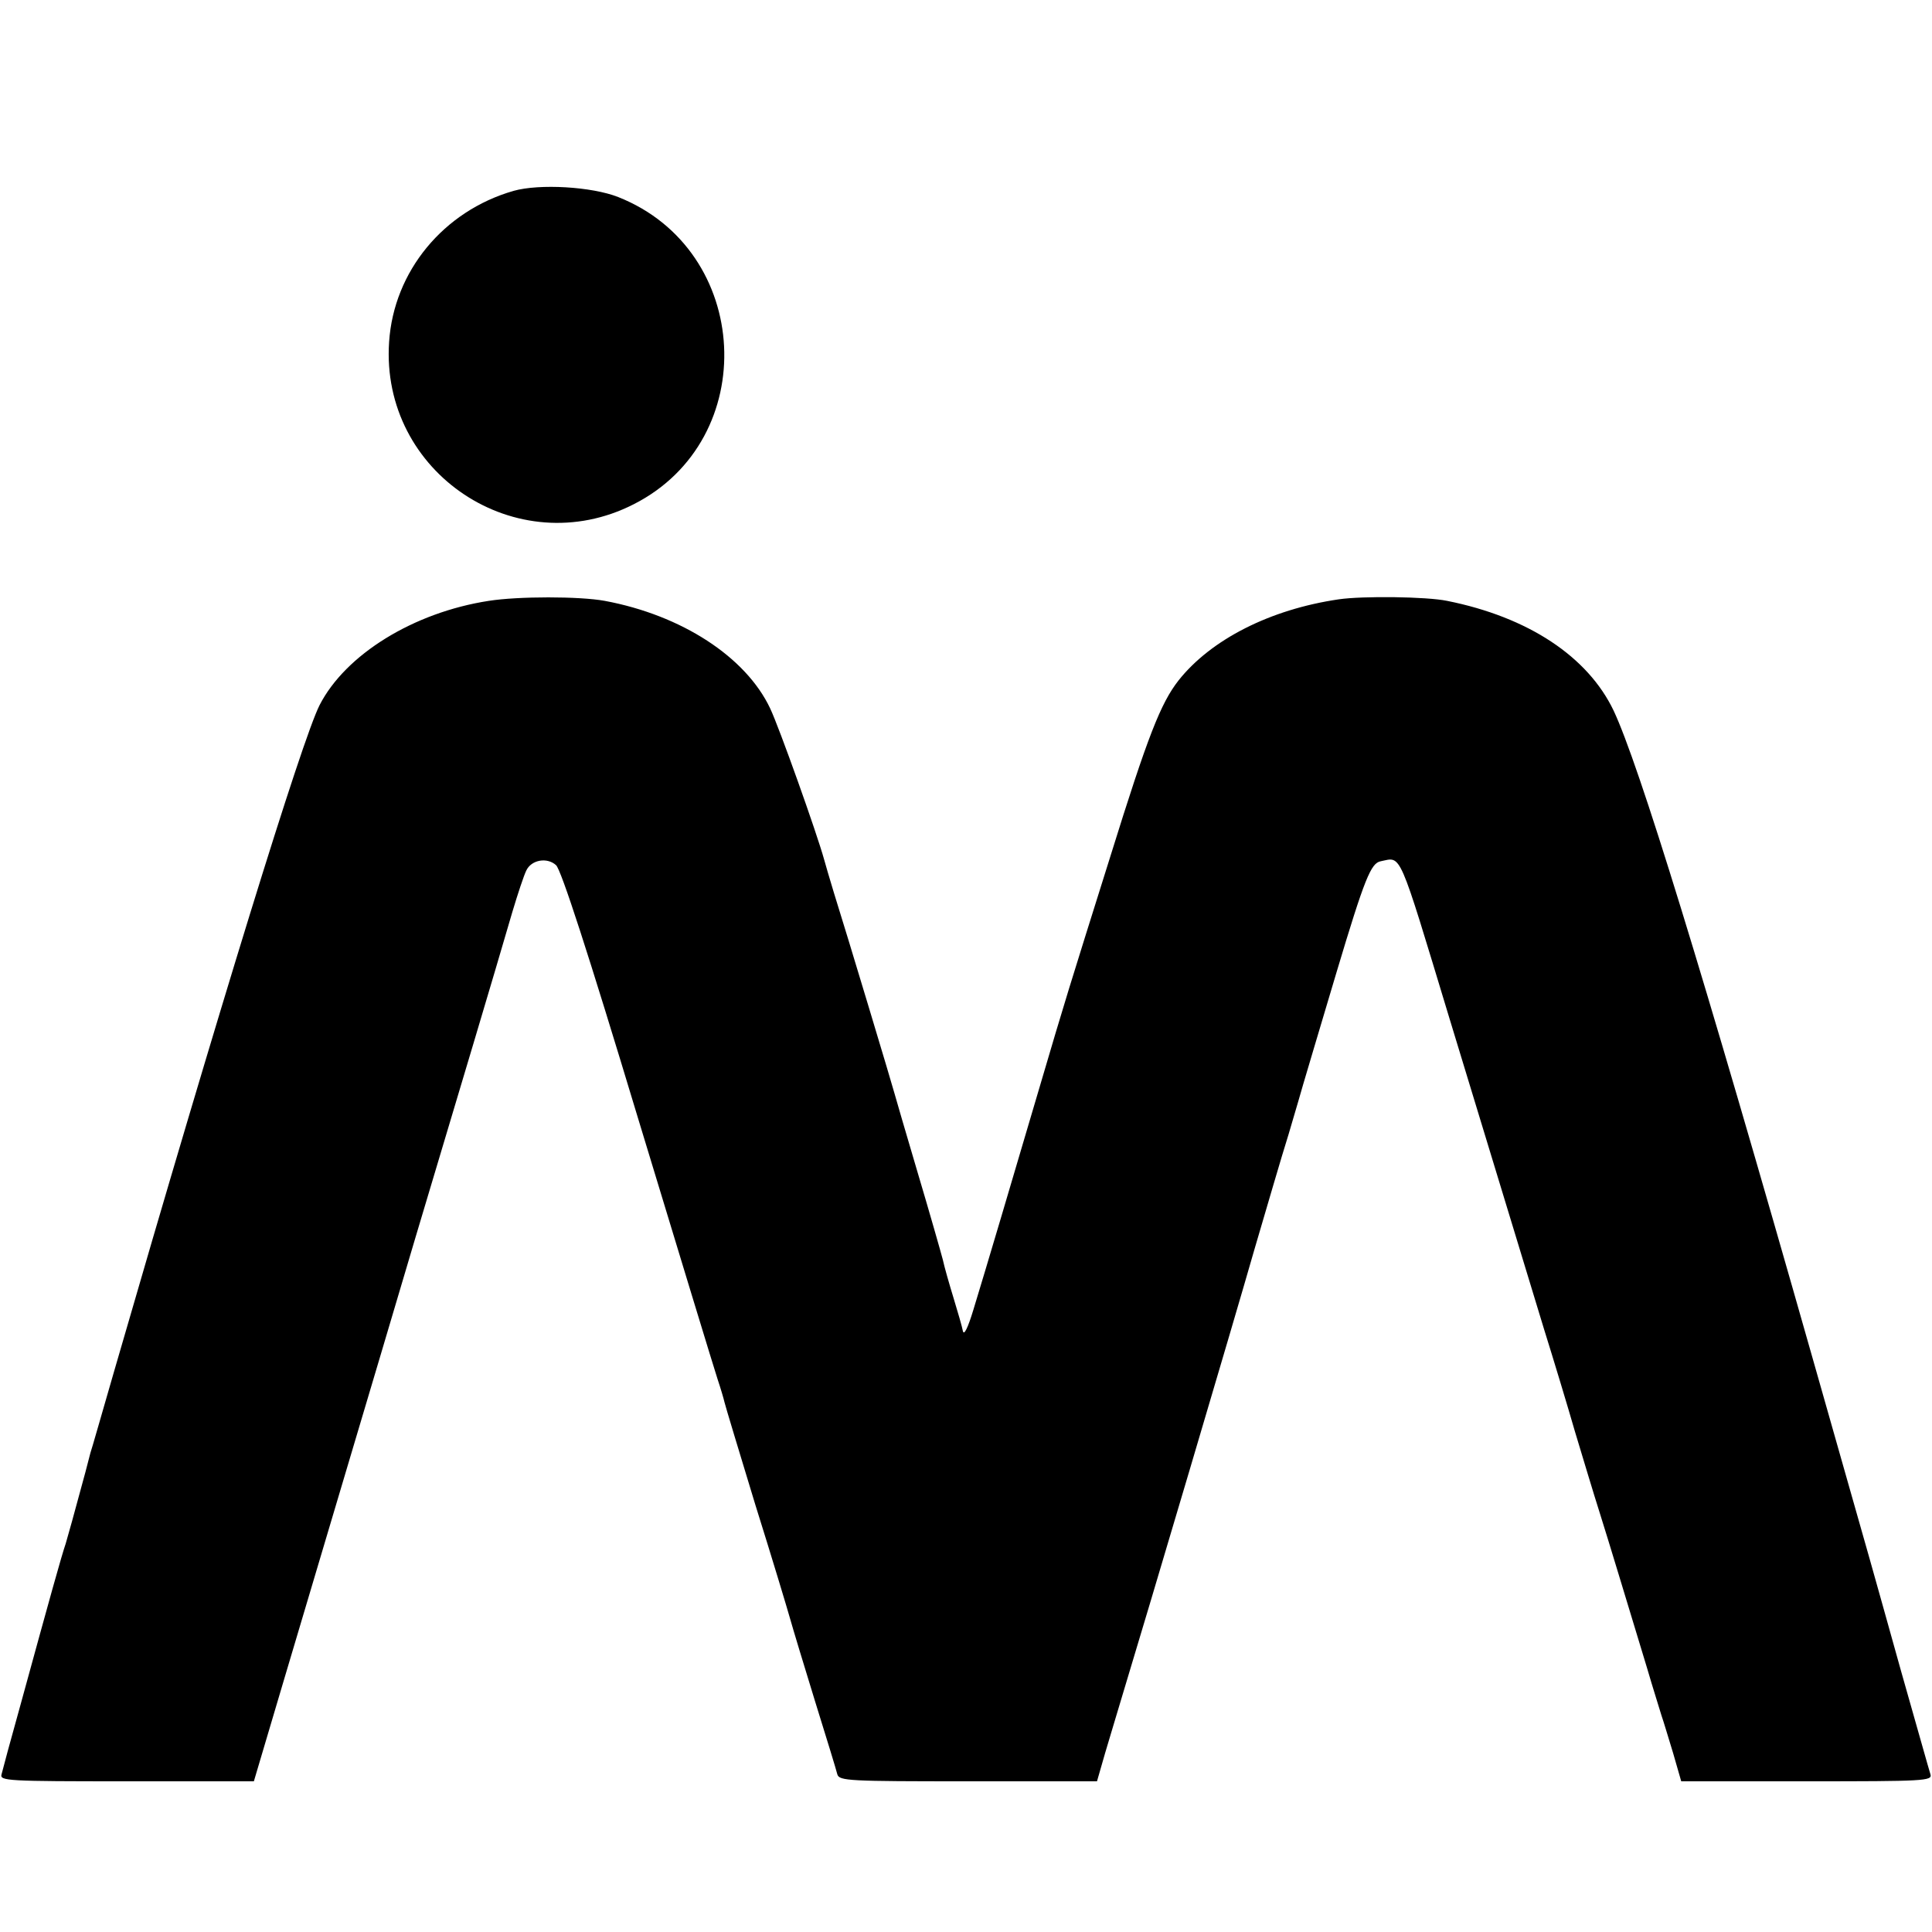
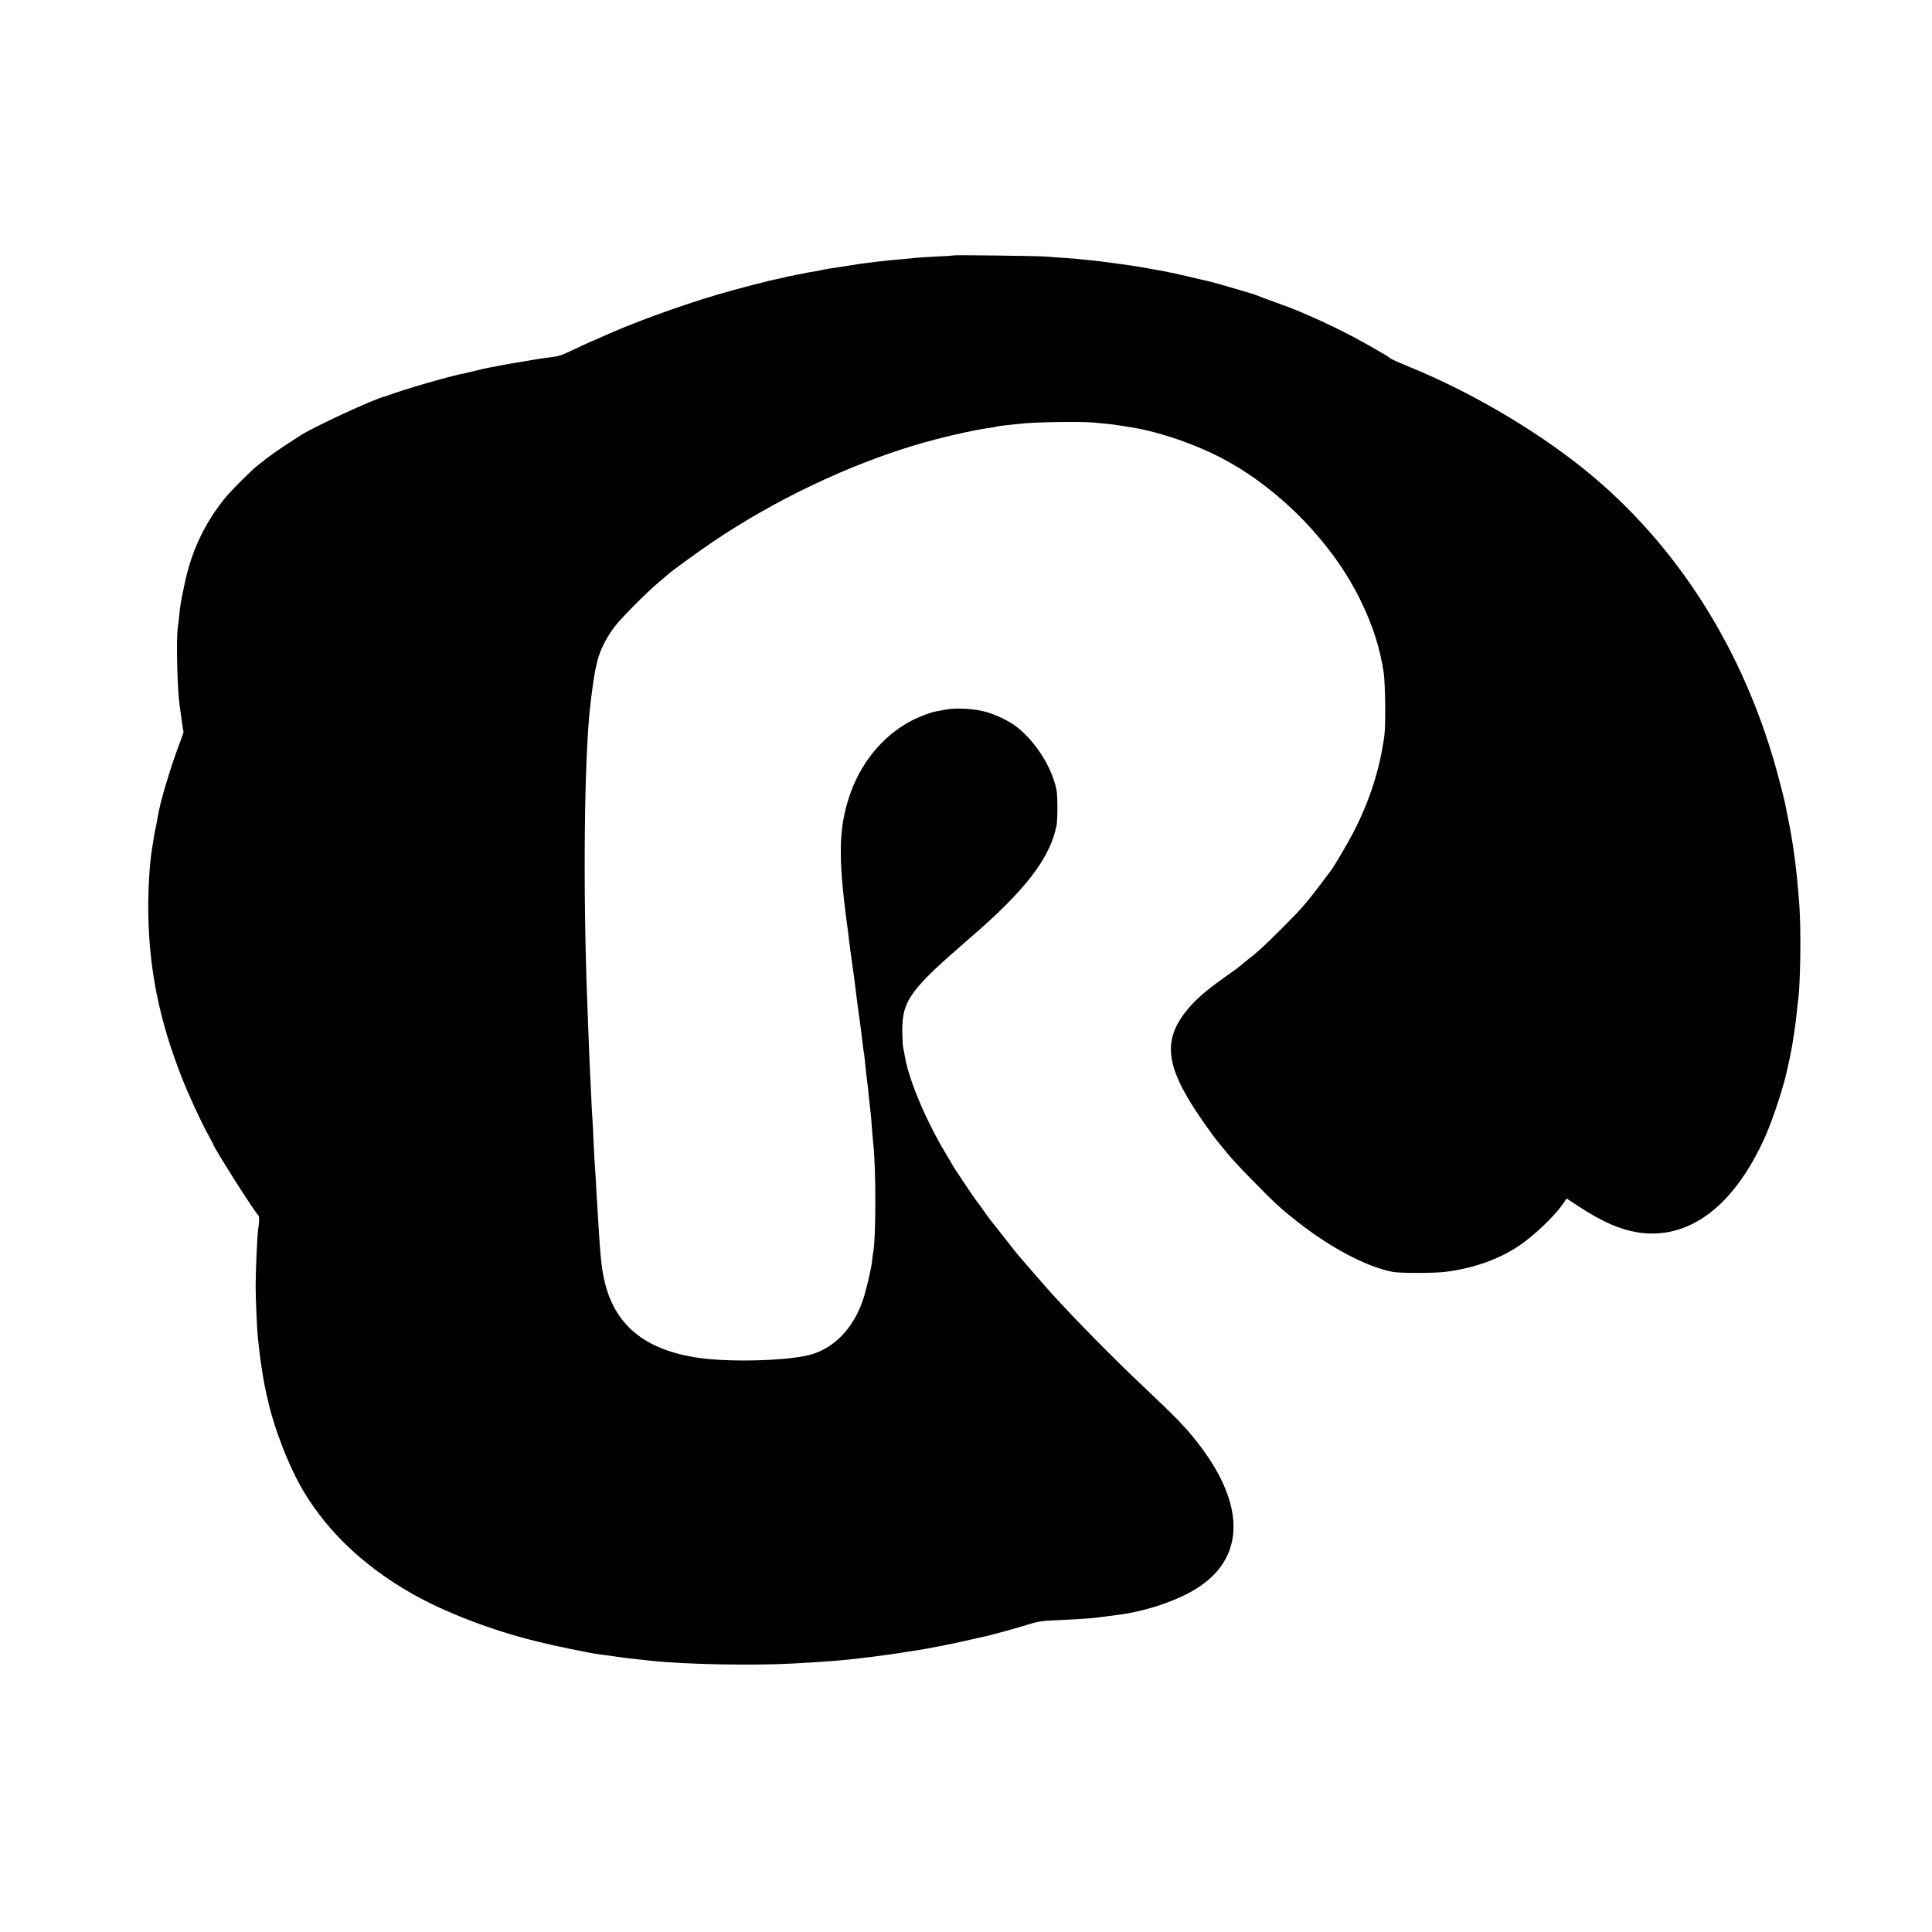
- <svg xmlns="http://www.w3.org/2000/svg" version="1.0" width="500pt" height="500pt" viewBox="0 0 500 500" preserveAspectRatio="xMidYMid meet">
-   <g transform="translate(0,500) scale(0.1,-0.1)" fill="#000000" stroke="none">
-     <path d="M1329 4506 c-181 -52 -310 -208 -322 -391 -23 -339 331 -574 633 -420 331 168 306 658 -40 795 -68 27 -204 35 -271 16z" />
-     <path d="M1265 3445 c-195 -30 -371 -139 -438 -270 -46 -91 -260 -785 -532 -1725 -31 -107 -58 -202 -61 -210 -2 -8 -8 -31 -13 -50 -32 -118 -43 -158 -51 -185 -11 -32 -41 -140 -115 -410 -26 -93 -49 -178 -51 -187 -5 -17 15 -18 324 -18 l329 0 78 263 c116 391 214 718 341 1147 114 381 202 675 250 840 14 47 30 95 36 107 13 28 54 35 77 14 13 -11 84 -230 211 -651 106 -349 199 -655 207 -679 8 -24 16 -51 18 -60 2 -9 38 -128 80 -266 43 -137 83 -270 90 -295 7 -25 36 -121 65 -215 29 -93 55 -178 57 -187 5 -17 30 -18 339 -18 l333 0 21 73 c12 39 34 115 50 167 55 181 282 946 336 1135 31 105 70 240 89 300 18 61 35 119 38 130 3 11 42 141 86 289 73 244 89 282 114 287 55 11 44 36 178 -406 142 -467 202 -663 245 -805 25 -80 61 -199 80 -265 20 -66 48 -160 64 -210 28 -89 63 -206 122 -400 16 -55 34 -111 38 -125 5 -14 18 -58 30 -97 l21 -73 325 0 c305 0 325 1 320 18 -3 9 -37 130 -76 267 -83 297 -58 209 -229 810 -286 1006 -450 1538 -515 1676 -67 140 -221 242 -431 284 -53 11 -218 13 -280 4 -178 -26 -331 -104 -415 -210 -46 -59 -79 -142 -176 -454 -109 -347 -116 -369 -184 -600 -71 -241 -138 -467 -171 -575 -14 -46 -24 -67 -27 -55 -2 11 -13 49 -24 85 -11 36 -24 81 -28 100 -5 19 -34 121 -65 225 -31 105 -58 197 -60 205 -4 16 -123 412 -157 520 -11 36 -22 74 -25 85 -19 69 -117 344 -140 392 -63 133 -229 241 -428 278 -65 12 -224 12 -300 0z" />
+ <svg xmlns="http://www.w3.org/2000/svg" version="1.0" width="1479pt" height="1479pt" viewBox="0 0 1479 1479" preserveAspectRatio="xMidYMid meet">
+   <g transform="translate(0,1479) scale(0.1,-0.1)" fill="#000000" stroke="none">
+     <path d="M7298 12835 c-2 -2 -61 -6 -133 -9 -71 -4 -143 -8 -160 -10 -16 -3 -61 -7 -100 -10 -80 -7 -154 -15 -205 -21 -19 -3 -55 -7 -80 -10 -25 -3 -70 -10 -100 -15 -30 -5 -73 -12 -95 -15 -22 -3 -56 -8 -75 -11 -19 -3 -42 -7 -50 -9 -8 -3 -32 -7 -54 -11 -21 -3 -48 -8 -60 -10 -18 -4 -53 -11 -144 -29 -13 -2 -31 -6 -40 -9 -9 -3 -28 -7 -42 -10 -56 -9 -325 -79 -470 -122 -303 -90 -660 -221 -883 -323 -37 -17 -69 -31 -71 -31 -3 0 -55 -24 -118 -54 -128 -60 -134 -62 -203 -71 -27 -3 -63 -8 -80 -11 -16 -3 -42 -7 -57 -9 -64 -11 -95 -16 -123 -21 -16 -3 -41 -7 -55 -9 -14 -2 -50 -9 -80 -15 -30 -6 -68 -14 -85 -16 -16 -3 -57 -12 -90 -21 -33 -8 -71 -17 -85 -20 -103 -18 -465 -123 -590 -170 -8 -3 -19 -7 -25 -8 -85 -21 -533 -228 -641 -296 -178 -114 -235 -154 -334 -234 -57 -46 -195 -185 -245 -245 -160 -197 -262 -413 -314 -670 -27 -129 -30 -146 -37 -215 -3 -33 -9 -82 -13 -110 -13 -91 -4 -467 14 -595 8 -57 15 -108 21 -150 3 -25 7 -47 9 -48 2 -2 -8 -34 -22 -70 -79 -207 -162 -486 -178 -599 -3 -18 -9 -53 -15 -78 -6 -25 -13 -62 -15 -83 -3 -20 -8 -48 -10 -62 -19 -109 -32 -314 -30 -485 5 -444 84 -835 257 -1275 53 -135 153 -351 205 -443 18 -33 33 -60 33 -62 0 -21 326 -535 348 -549 8 -5 7 -49 -2 -111 -7 -45 -19 -316 -19 -430 0 -102 11 -342 18 -405 3 -19 7 -60 10 -90 11 -98 36 -252 52 -320 3 -14 7 -30 9 -37 45 -220 165 -531 277 -718 184 -309 462 -573 819 -778 255 -147 622 -288 965 -372 144 -36 403 -89 478 -99 22 -3 72 -9 110 -15 81 -12 153 -21 210 -26 22 -3 65 -7 95 -10 256 -27 765 -36 1065 -20 231 12 398 25 515 40 19 3 58 7 85 10 60 7 250 34 285 41 14 2 41 6 60 9 60 8 291 53 380 74 47 11 97 22 110 25 51 10 69 15 184 46 64 17 152 43 194 56 54 18 105 27 172 29 128 5 297 15 340 21 19 2 51 7 70 9 19 3 58 7 85 11 229 27 490 117 642 221 350 240 341 643 -26 1108 -90 114 -174 200 -397 410 -223 209 -539 530 -716 726 -36 39 -181 207 -252 289 -12 14 -62 77 -111 140 -49 63 -92 117 -95 120 -3 3 -28 37 -55 75 -27 39 -51 72 -55 75 -7 6 -190 279 -190 284 0 2 -24 43 -54 92 -144 240 -273 544 -306 721 -6 35 -14 75 -17 90 -3 16 -5 71 -6 123 0 231 60 314 518 709 425 366 613 611 663 861 9 46 9 225 0 272 -34 173 -161 373 -308 486 -54 42 -158 92 -235 113 -87 24 -227 32 -304 17 -25 -5 -57 -10 -71 -13 -50 -9 -145 -46 -209 -81 -212 -117 -378 -323 -460 -573 -81 -247 -85 -470 -16 -981 3 -19 7 -53 10 -75 4 -45 19 -154 34 -260 6 -38 13 -92 16 -120 6 -49 21 -169 30 -232 14 -98 15 -106 30 -233 3 -25 7 -56 10 -70 2 -14 7 -54 10 -90 3 -36 8 -76 10 -90 4 -28 12 -98 20 -180 3 -30 8 -71 10 -90 2 -19 7 -73 10 -120 4 -47 8 -99 10 -116 21 -174 21 -713 1 -821 -2 -10 -7 -45 -10 -78 -8 -65 -44 -219 -71 -300 -74 -217 -226 -372 -410 -418 -177 -45 -611 -56 -845 -22 -417 60 -651 255 -726 604 -19 87 -28 179 -40 371 -3 58 -7 125 -9 150 -2 25 -6 97 -10 160 -3 63 -7 133 -9 155 -2 22 -7 108 -11 190 -3 83 -8 173 -10 200 -2 28 -7 113 -10 190 -4 77 -8 172 -10 210 -2 39 -7 149 -10 245 -4 96 -8 216 -10 265 -32 847 -23 1812 21 2230 10 97 31 246 39 285 3 14 8 36 11 50 18 92 66 195 137 290 48 64 242 260 337 340 36 30 67 57 70 60 13 15 247 185 345 251 474 320 1031 586 1555 743 183 55 449 116 569 131 23 3 46 7 50 9 3 2 38 7 76 11 39 4 86 9 105 11 93 13 475 19 565 9 22 -2 68 -7 103 -10 35 -4 73 -8 85 -11 12 -2 38 -6 57 -9 231 -31 535 -134 764 -259 429 -234 821 -641 1031 -1071 93 -191 148 -362 177 -548 13 -90 17 -400 6 -486 -35 -262 -114 -505 -241 -750 -44 -84 -146 -257 -169 -286 -4 -5 -40 -53 -79 -105 -108 -143 -151 -193 -294 -335 -141 -141 -186 -182 -255 -235 -24 -19 -53 -43 -64 -53 -11 -9 -63 -48 -116 -85 -153 -108 -232 -177 -300 -263 -190 -240 -153 -448 154 -879 33 -47 66 -92 73 -100 114 -143 149 -182 293 -328 164 -168 207 -206 335 -307 257 -201 531 -345 729 -382 53 -10 312 -10 395 0 216 26 415 96 571 201 111 75 267 223 332 316 l31 45 81 -53 c186 -123 322 -183 461 -206 390 -62 736 195 975 726 62 138 146 393 174 531 3 15 9 39 12 55 3 15 9 45 14 67 12 55 38 230 45 307 4 35 8 78 11 97 16 123 22 503 10 696 -10 167 -30 350 -51 485 -13 78 -16 97 -20 120 -8 40 -15 73 -20 100 -3 14 -7 36 -10 50 -3 14 -7 36 -10 50 -2 14 -21 89 -41 165 -240 933 -730 1740 -1409 2320 -379 324 -913 646 -1415 852 -104 43 -153 65 -160 72 -3 4 -14 11 -25 18 -243 144 -418 233 -690 348 -16 7 -88 34 -160 60 -71 26 -139 51 -150 56 -18 8 -70 23 -270 81 -38 11 -77 21 -85 23 -8 2 -62 15 -120 28 -127 30 -233 53 -320 67 -36 6 -76 13 -90 16 -54 10 -268 39 -355 49 -27 2 -68 7 -90 9 -22 3 -80 8 -130 11 -49 4 -117 9 -150 11 -63 5 -703 13 -707 9z" />
  </g>
</svg>
